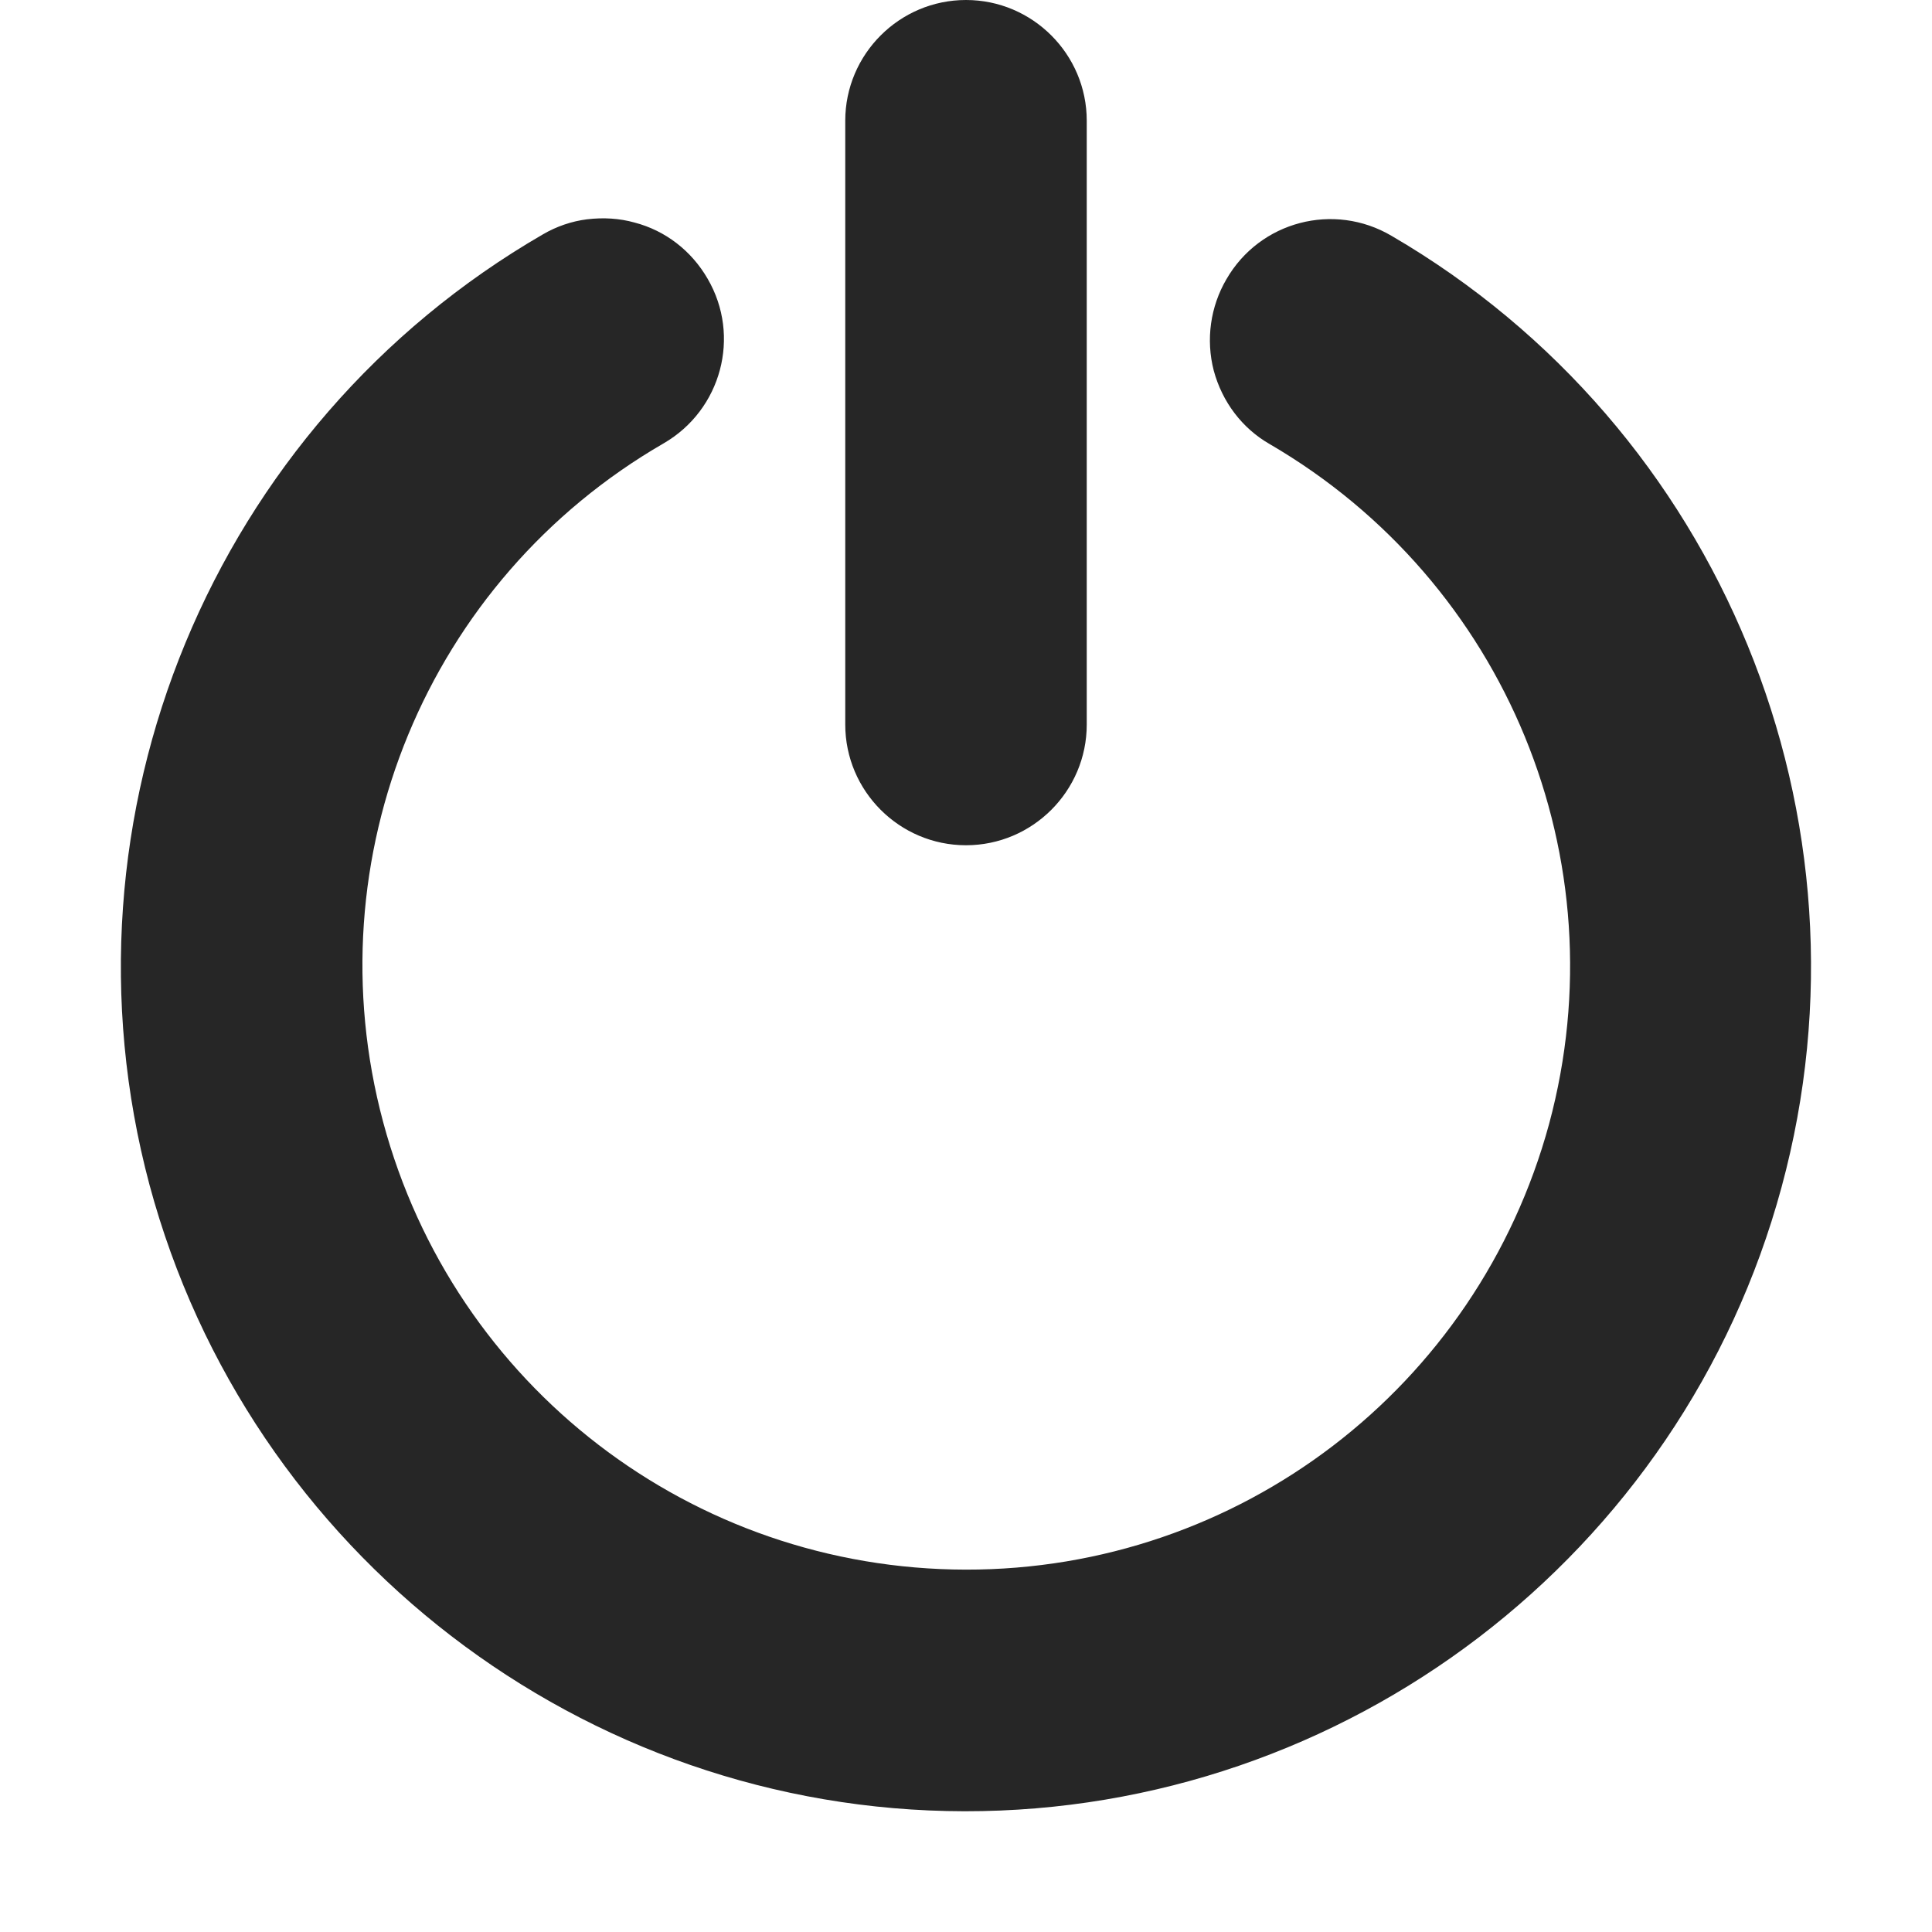
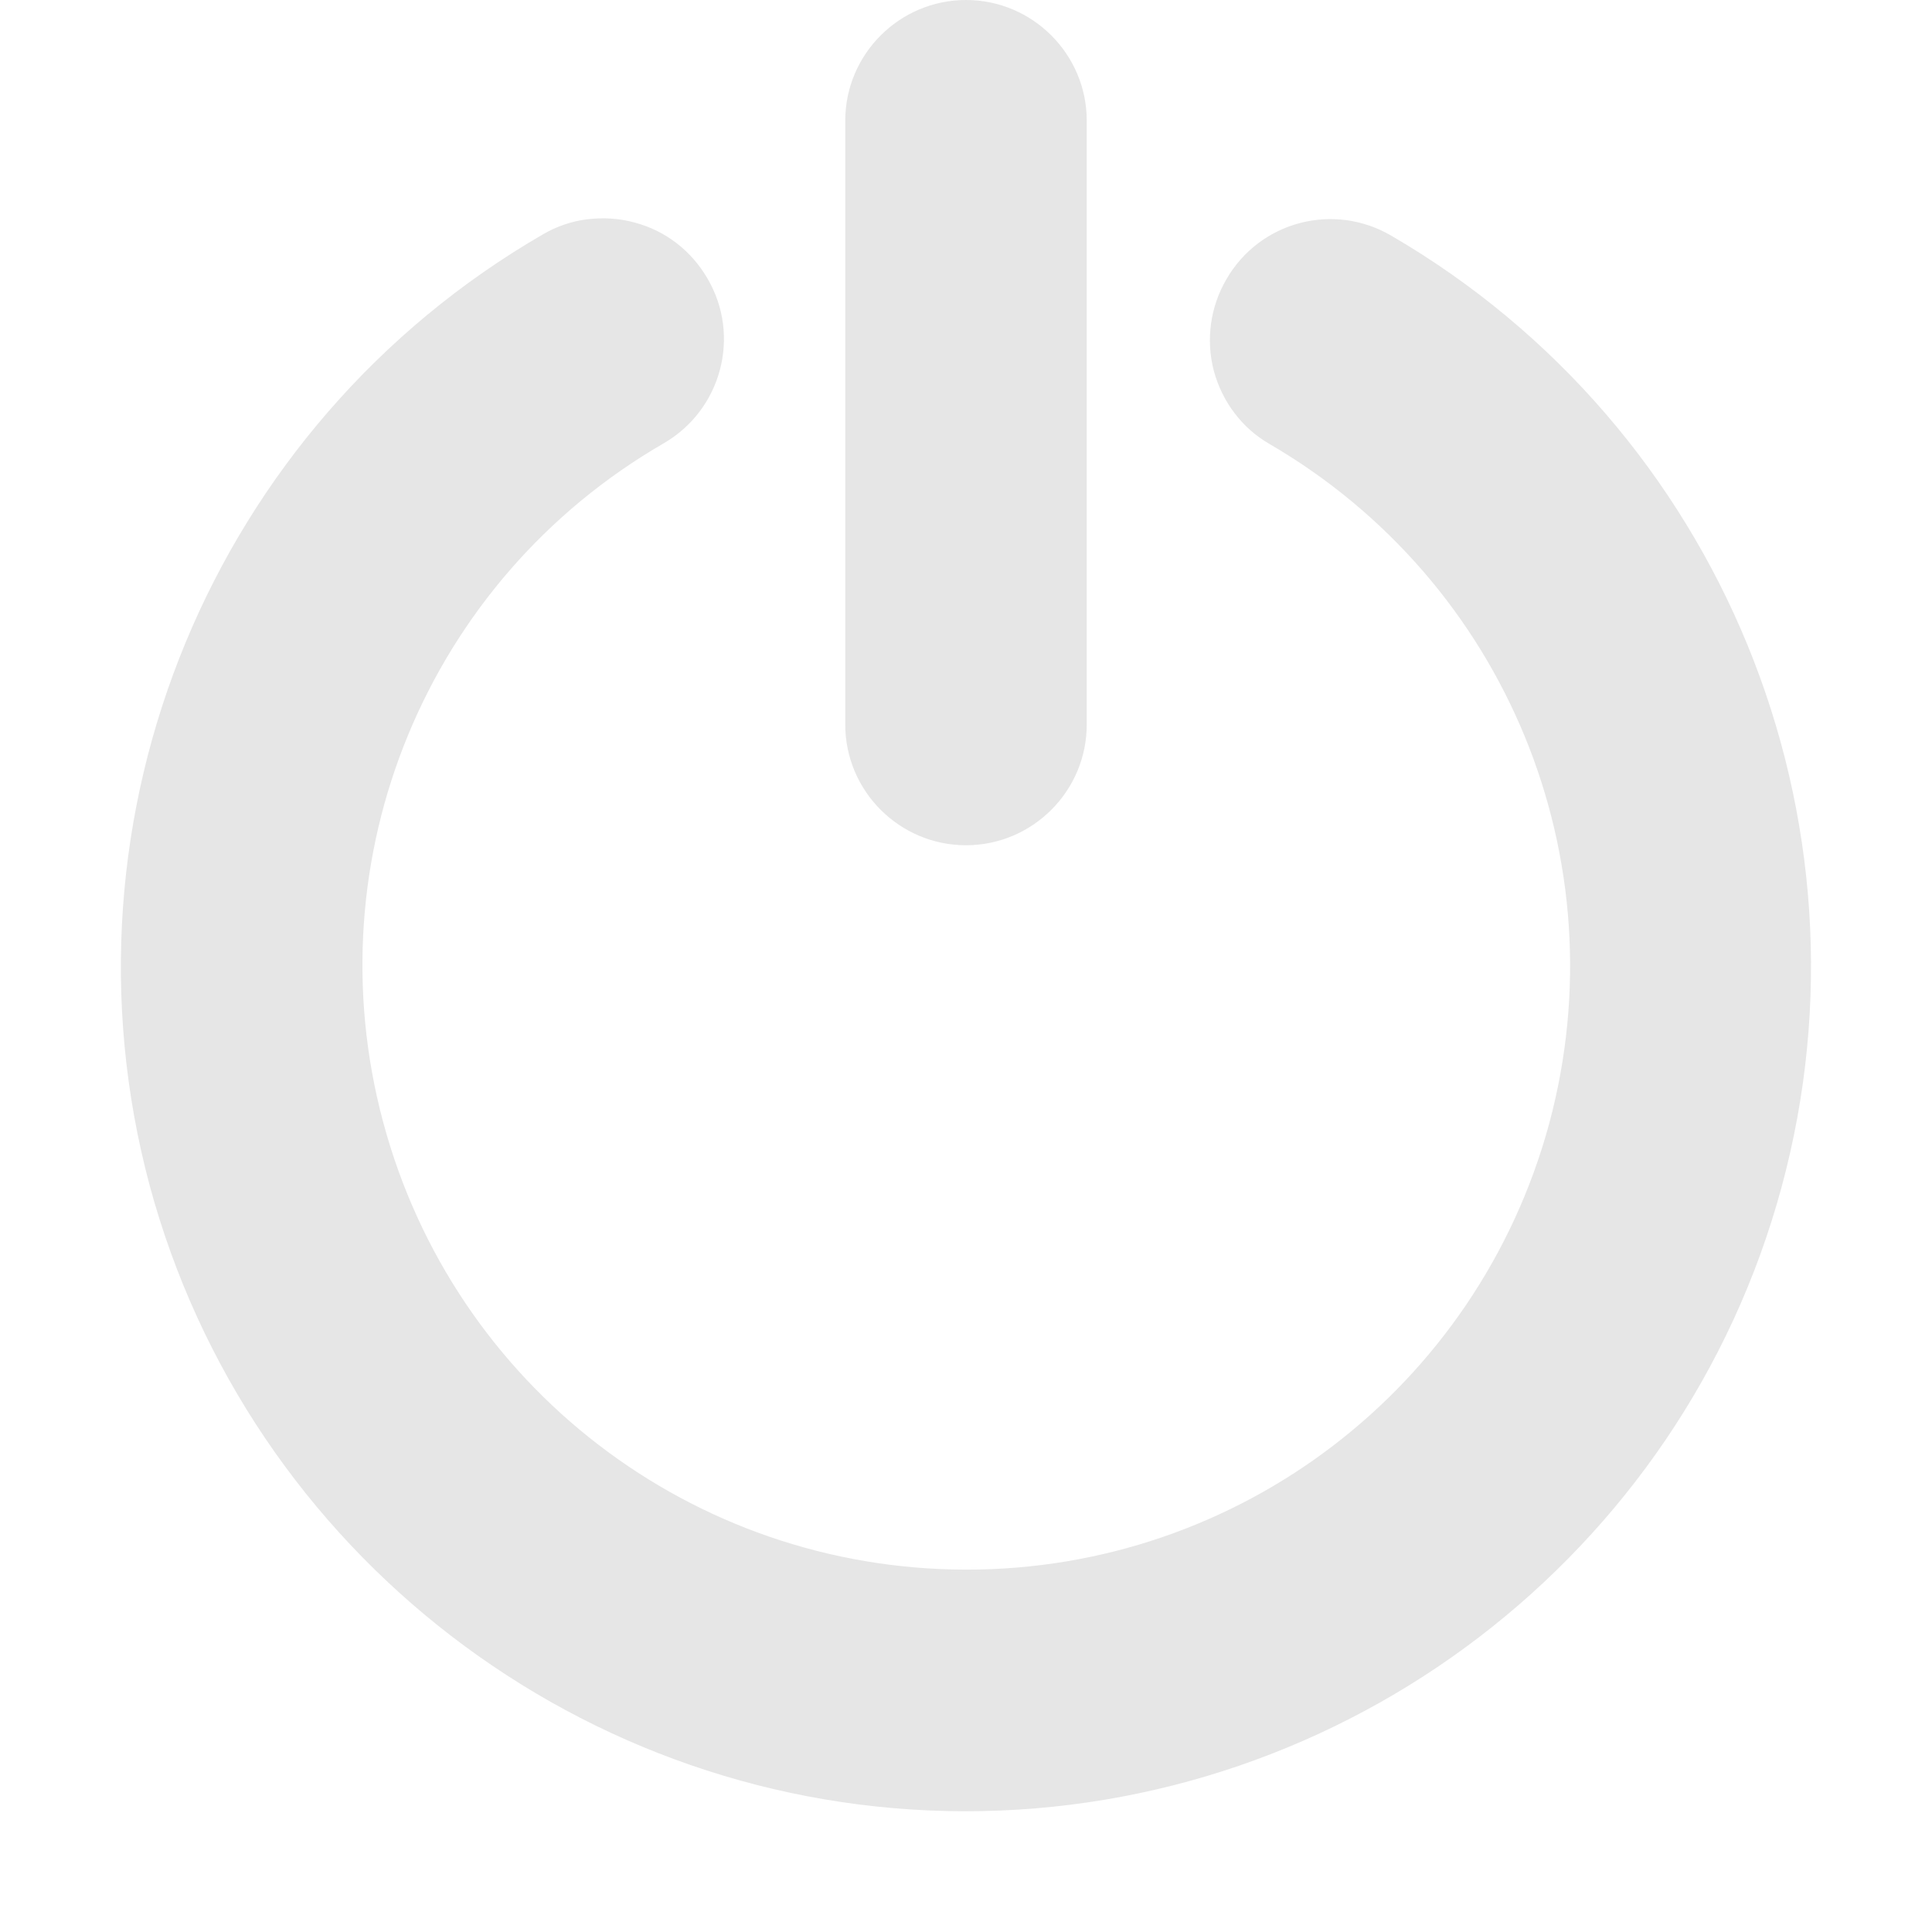
<svg xmlns="http://www.w3.org/2000/svg" height="16px" viewBox="0 0 16 16" width="16px">
-   <path d="m 8 0 c -0.551 0 -1 0.449 -1 1 v 5 c 0 0.551 0.449 1 1 1 s 1 -0.449 1 -1 v -5 c 0 -0.551 -0.449 -1 -1 -1 z m -3.137 1.816 c -0.129 0.016 -0.254 0.059 -0.367 0.125 c -2.734 1.582 -4.074 4.816 -3.258 7.871 c 0.82 3.051 3.594 5.184 6.75 5.188 c 3.16 0.004 5.941 -2.121 6.766 -5.168 c 0.828 -3.051 -0.5 -6.289 -3.23 -7.879 c -0.477 -0.281 -1.09 -0.121 -1.367 0.359 c -0.133 0.227 -0.172 0.5 -0.105 0.758 c 0.07 0.258 0.234 0.477 0.465 0.609 c 1.957 1.141 2.902 3.441 2.312 5.629 c -0.594 2.184 -2.57 3.695 -4.832 3.691 c -2.266 -0.004 -4.238 -1.52 -4.824 -3.707 s 0.363 -4.488 2.324 -5.621 c 0.477 -0.277 0.641 -0.887 0.363 -1.363 c -0.133 -0.23 -0.348 -0.398 -0.605 -0.465 c -0.125 -0.035 -0.258 -0.043 -0.391 -0.027 z m 0 0" fill="#262626" />
+   <path d="m 8 0 c -0.551 0 -1 0.449 -1 1 v 5 c 0 0.551 0.449 1 1 1 s 1 -0.449 1 -1 v -5 c 0 -0.551 -0.449 -1 -1 -1 z m -3.137 1.816 c -0.129 0.016 -0.254 0.059 -0.367 0.125 c -2.734 1.582 -4.074 4.816 -3.258 7.871 c 0.82 3.051 3.594 5.184 6.75 5.188 c 3.16 0.004 5.941 -2.121 6.766 -5.168 c 0.828 -3.051 -0.5 -6.289 -3.23 -7.879 c -0.477 -0.281 -1.09 -0.121 -1.367 0.359 c -0.133 0.227 -0.172 0.5 -0.105 0.758 c 0.07 0.258 0.234 0.477 0.465 0.609 c 1.957 1.141 2.902 3.441 2.312 5.629 c -0.594 2.184 -2.57 3.695 -4.832 3.691 c -2.266 -0.004 -4.238 -1.52 -4.824 -3.707 s 0.363 -4.488 2.324 -5.621 c 0.477 -0.277 0.641 -0.887 0.363 -1.363 c -0.133 -0.23 -0.348 -0.398 -0.605 -0.465 c -0.125 -0.035 -0.258 -0.043 -0.391 -0.027 z m 0 0" fill="#e6e6e6" />
</svg>
